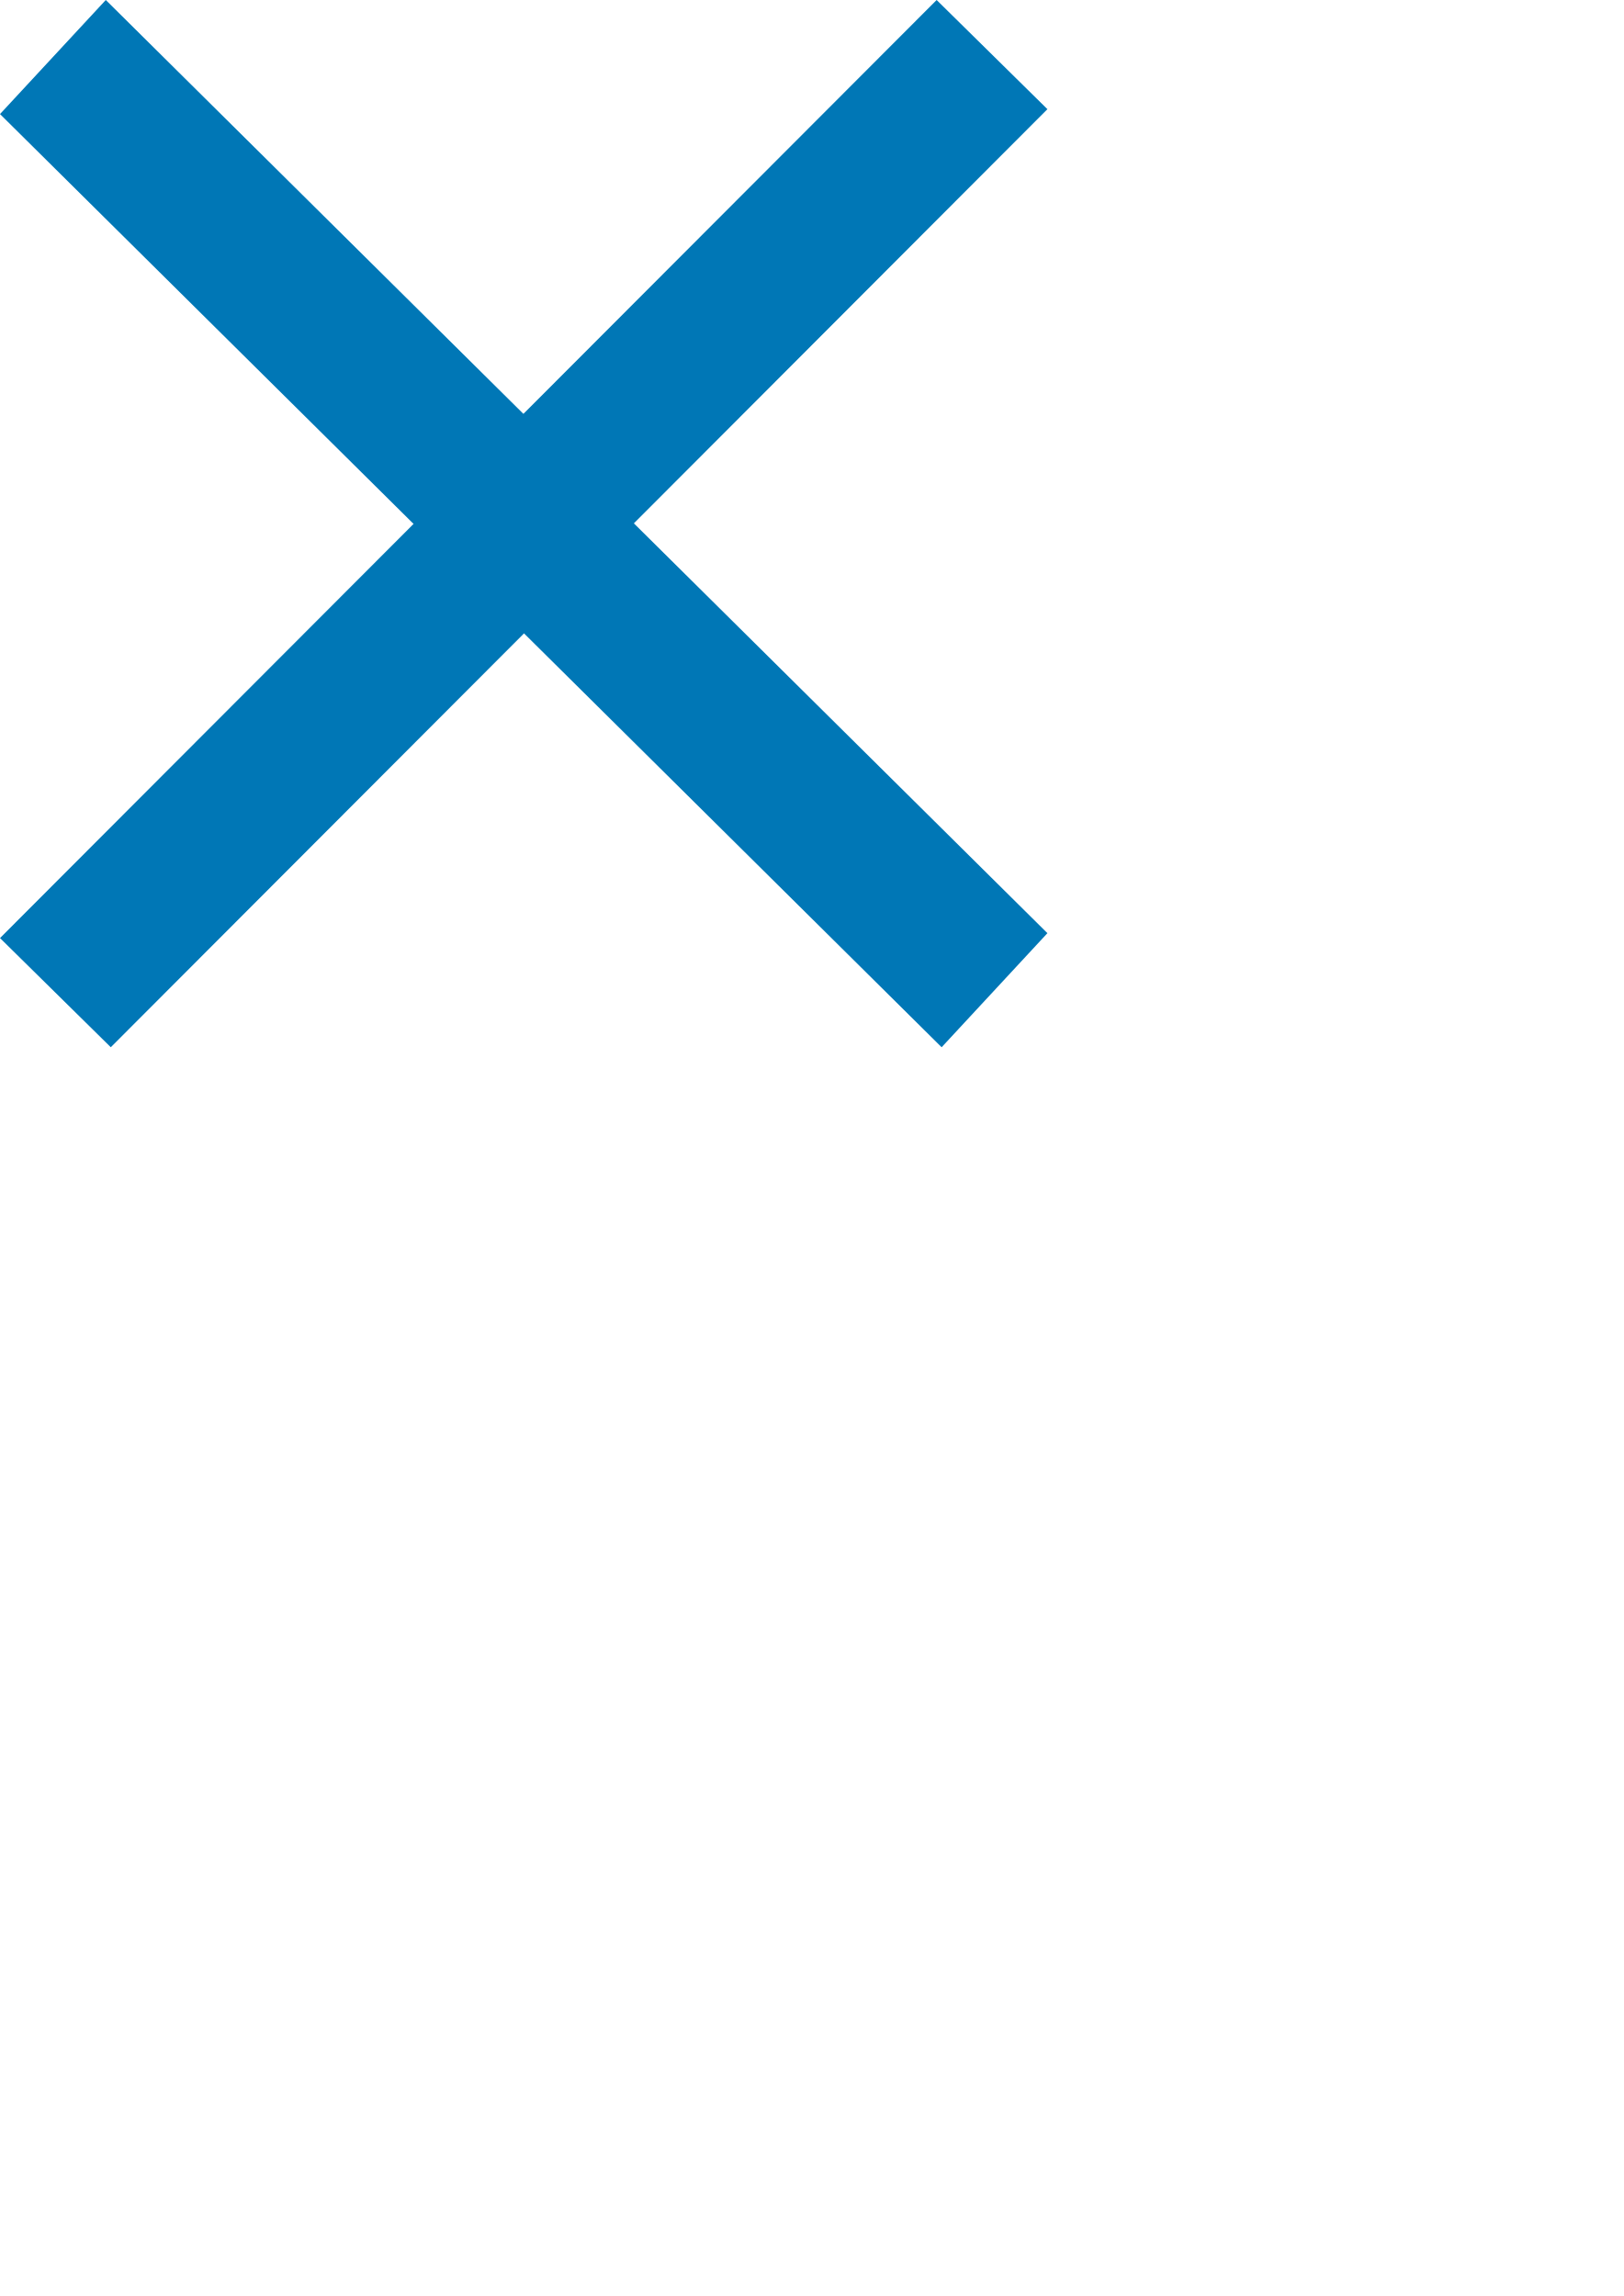
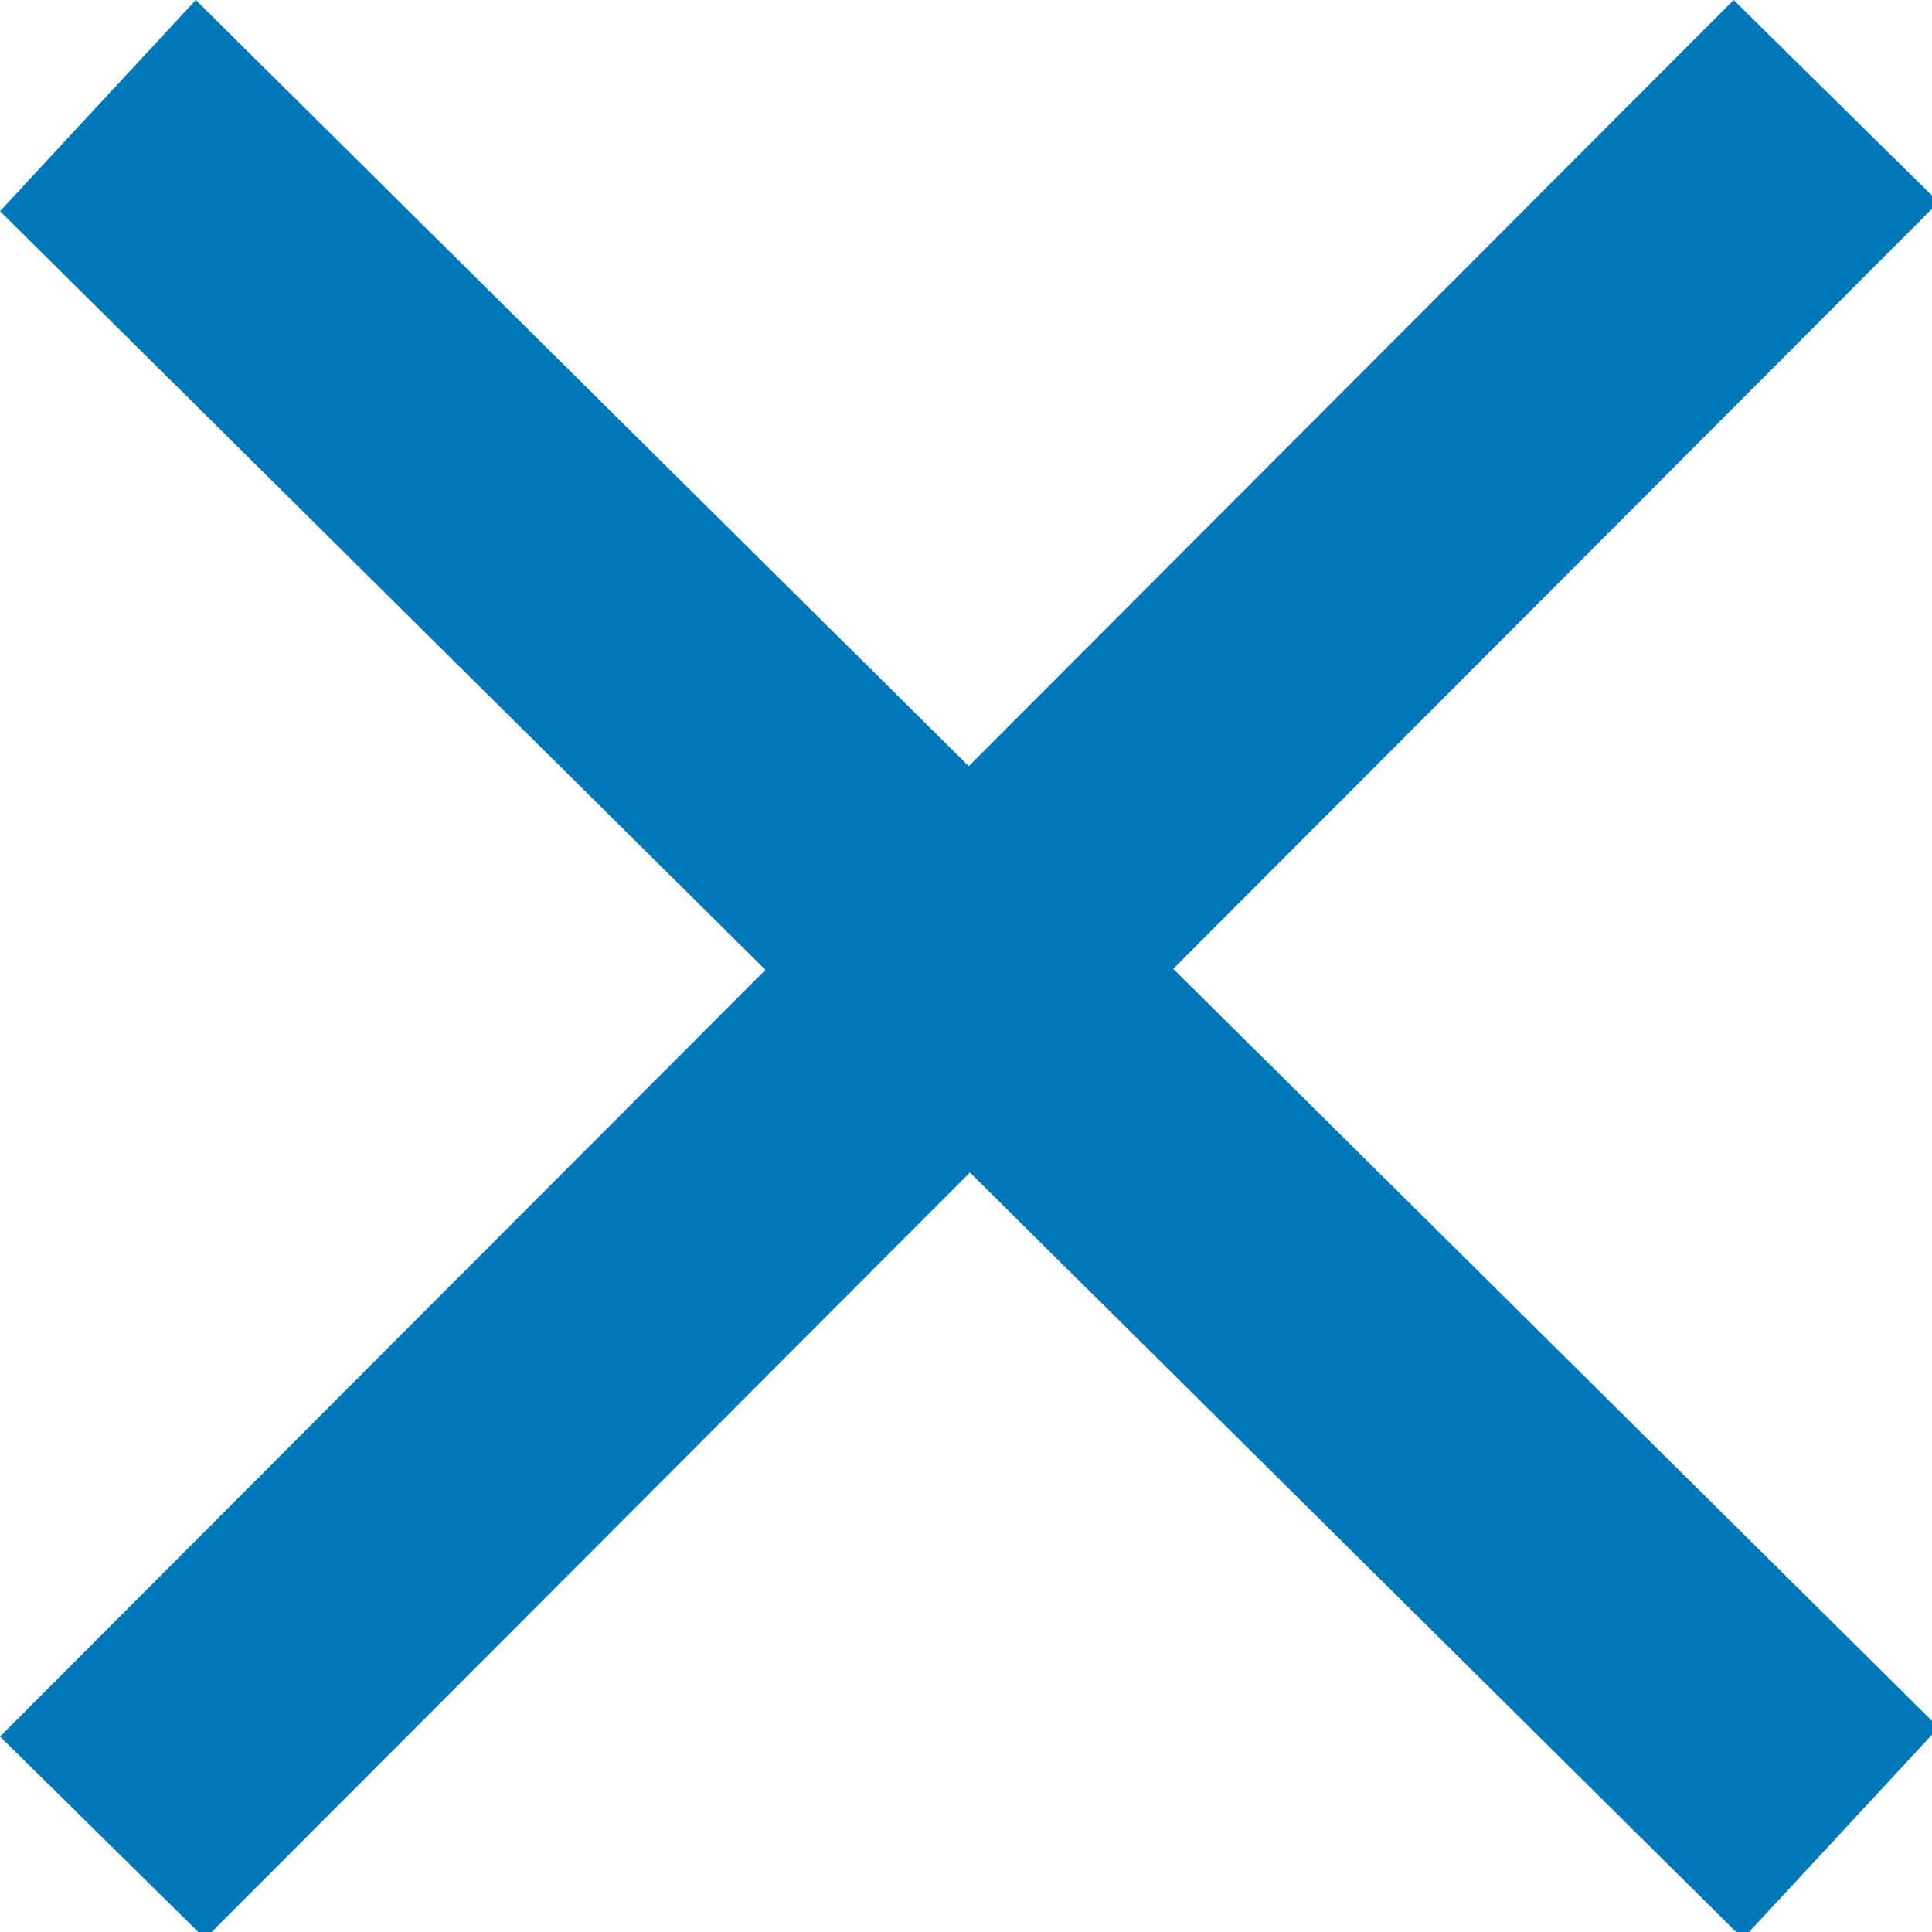
- <svg xmlns="http://www.w3.org/2000/svg" viewBox="0 0 210 297" height="297mm" width="210mm">
-   <path transform="matrix(.6799 -.73331 .71023 .70397 0 0)" style="fill:#0077b6;fill-opacity:1;stroke-width:.335" d="M-10.486 10.038H9.637V181.51h-20.123z" />
-   <path style="fill:#0077b6;fill-opacity:1;stroke-width:.335" transform="matrix(.7122 .70198 -.7065 .7077 0 0)" d="M85.733-85.039h20.117V86.423H85.733z" />
+ <svg xmlns="http://www.w3.org/2000/svg" viewBox="0 0 135 135">
+   <path d="M-10.486 10.038H9.637V181.51h-20.123z" style="fill:#0077b6;fill-opacity:1;stroke-width:.335" transform="matrix(.6799 -.73331 .71023 .70397 0 0)" />
+   <path d="M85.733-85.039h20.117V86.423H85.733Z" transform="matrix(.7122 .70198 -.7065 .7077 0 0)" style="fill:#0077b6;fill-opacity:1;stroke-width:.335" />
</svg>
